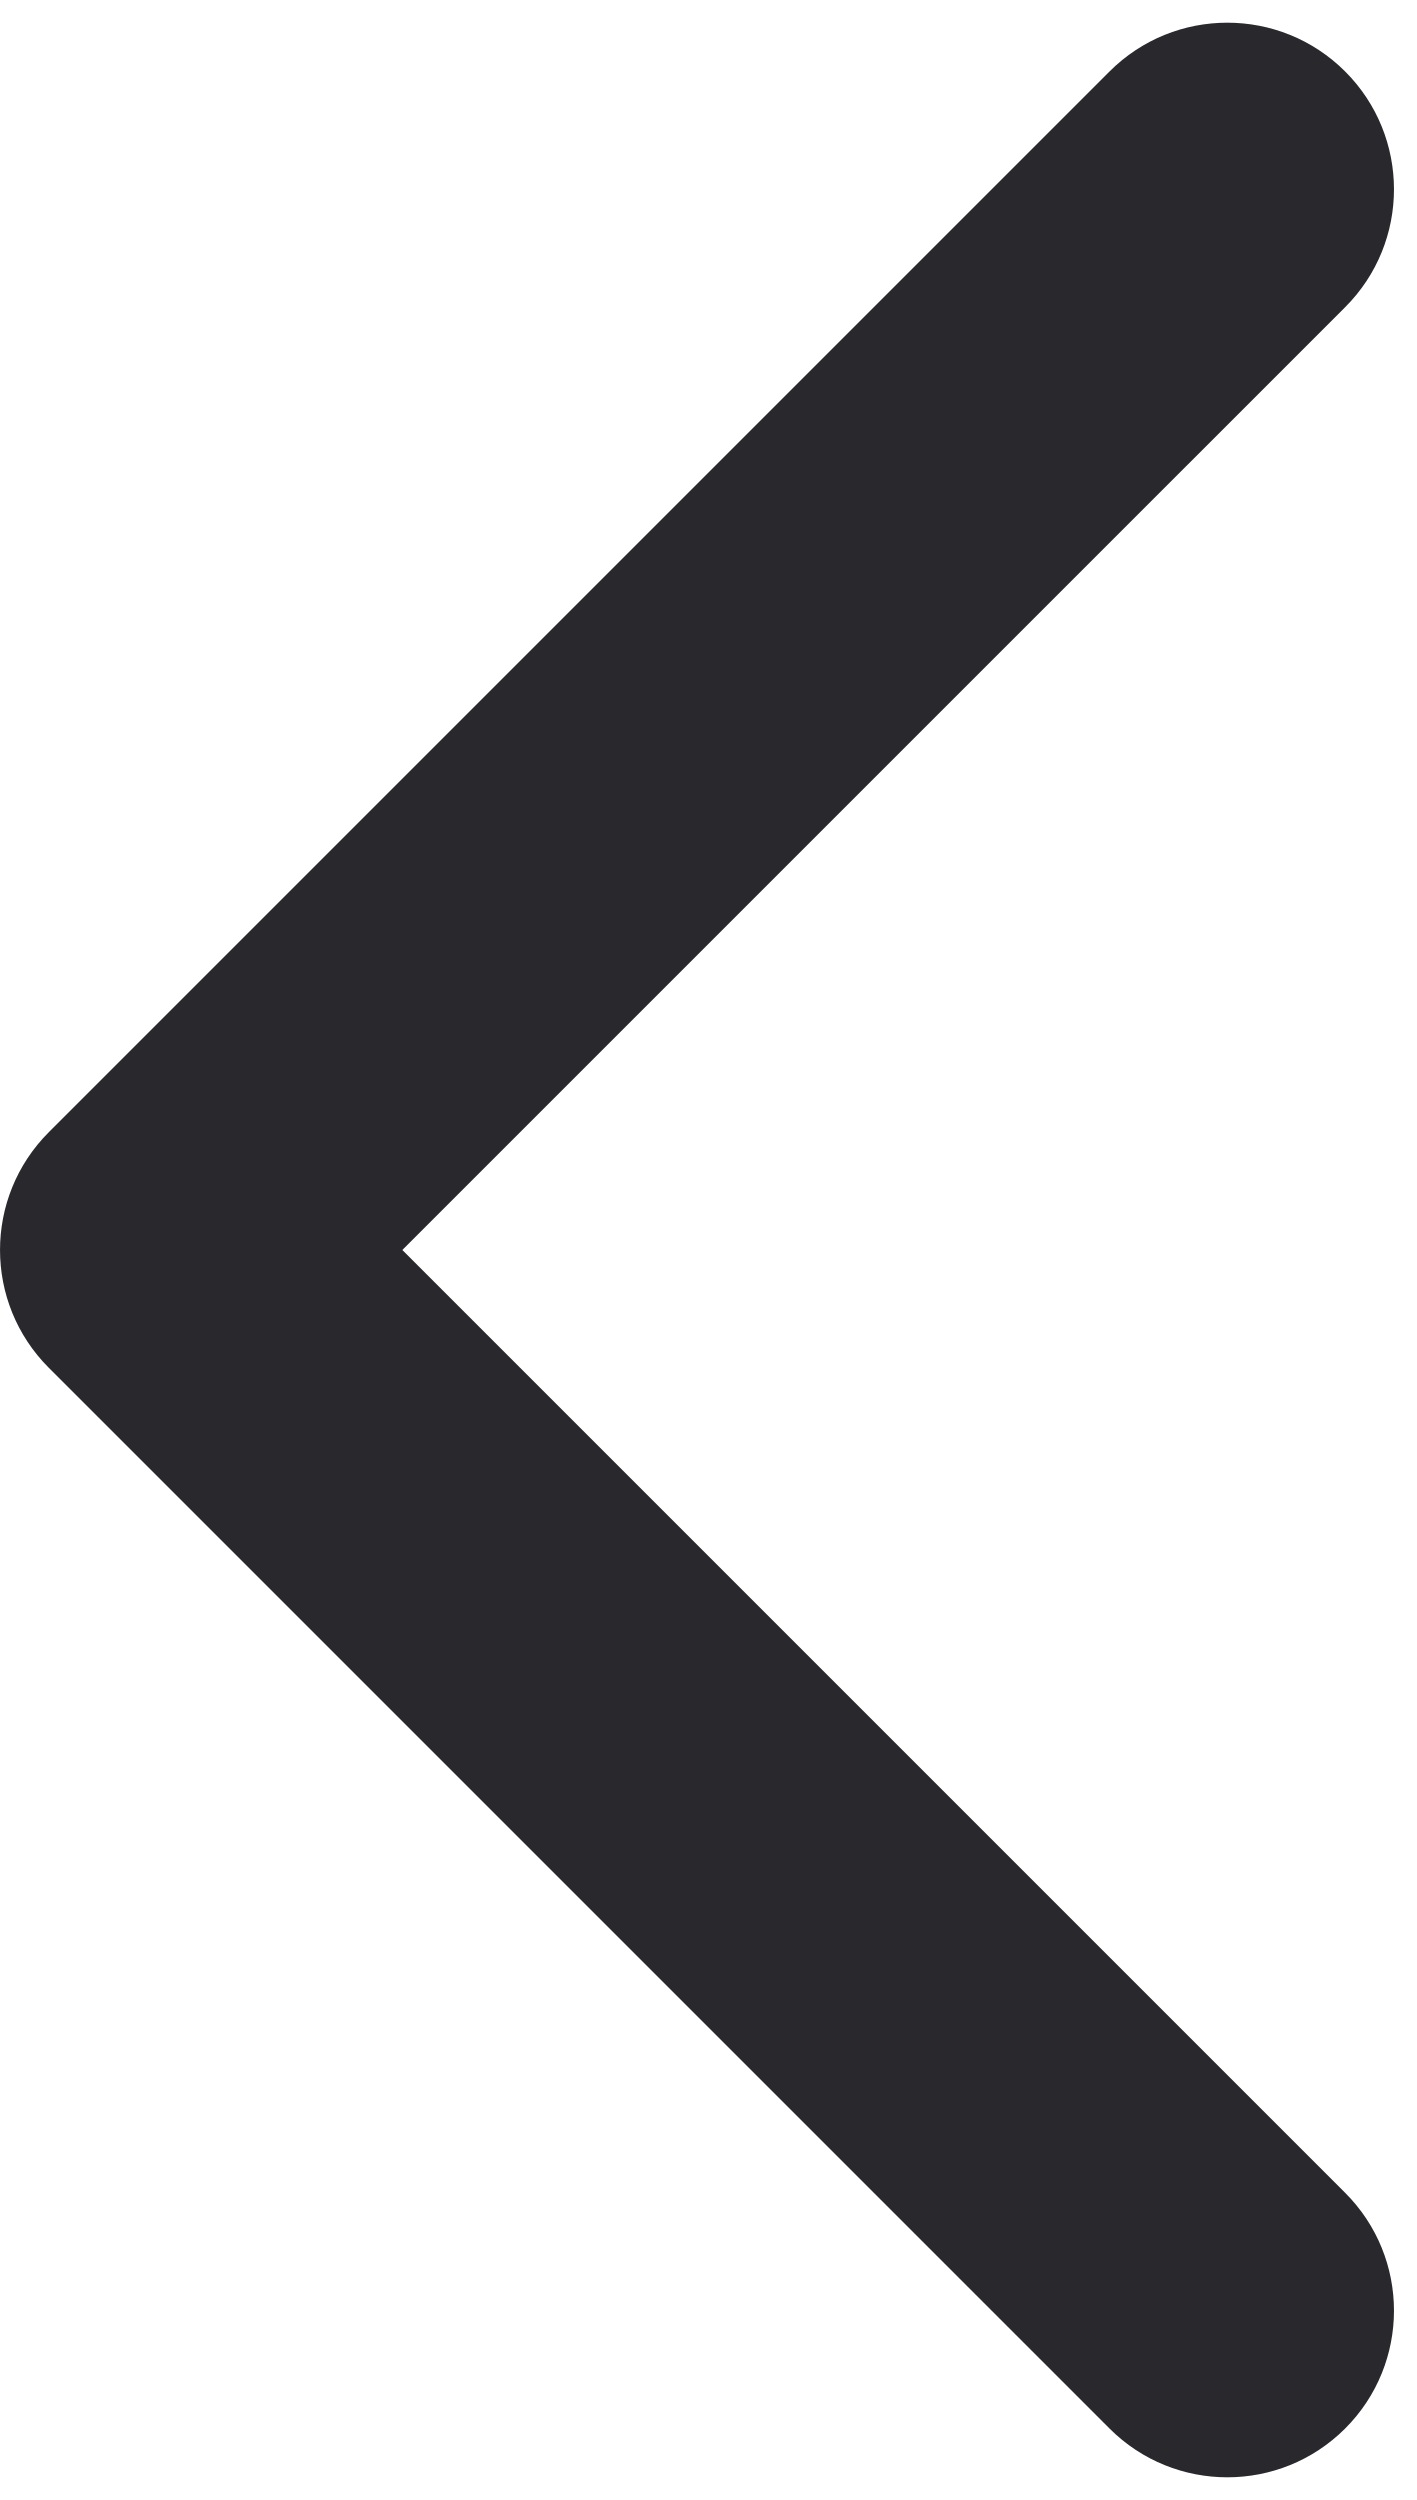
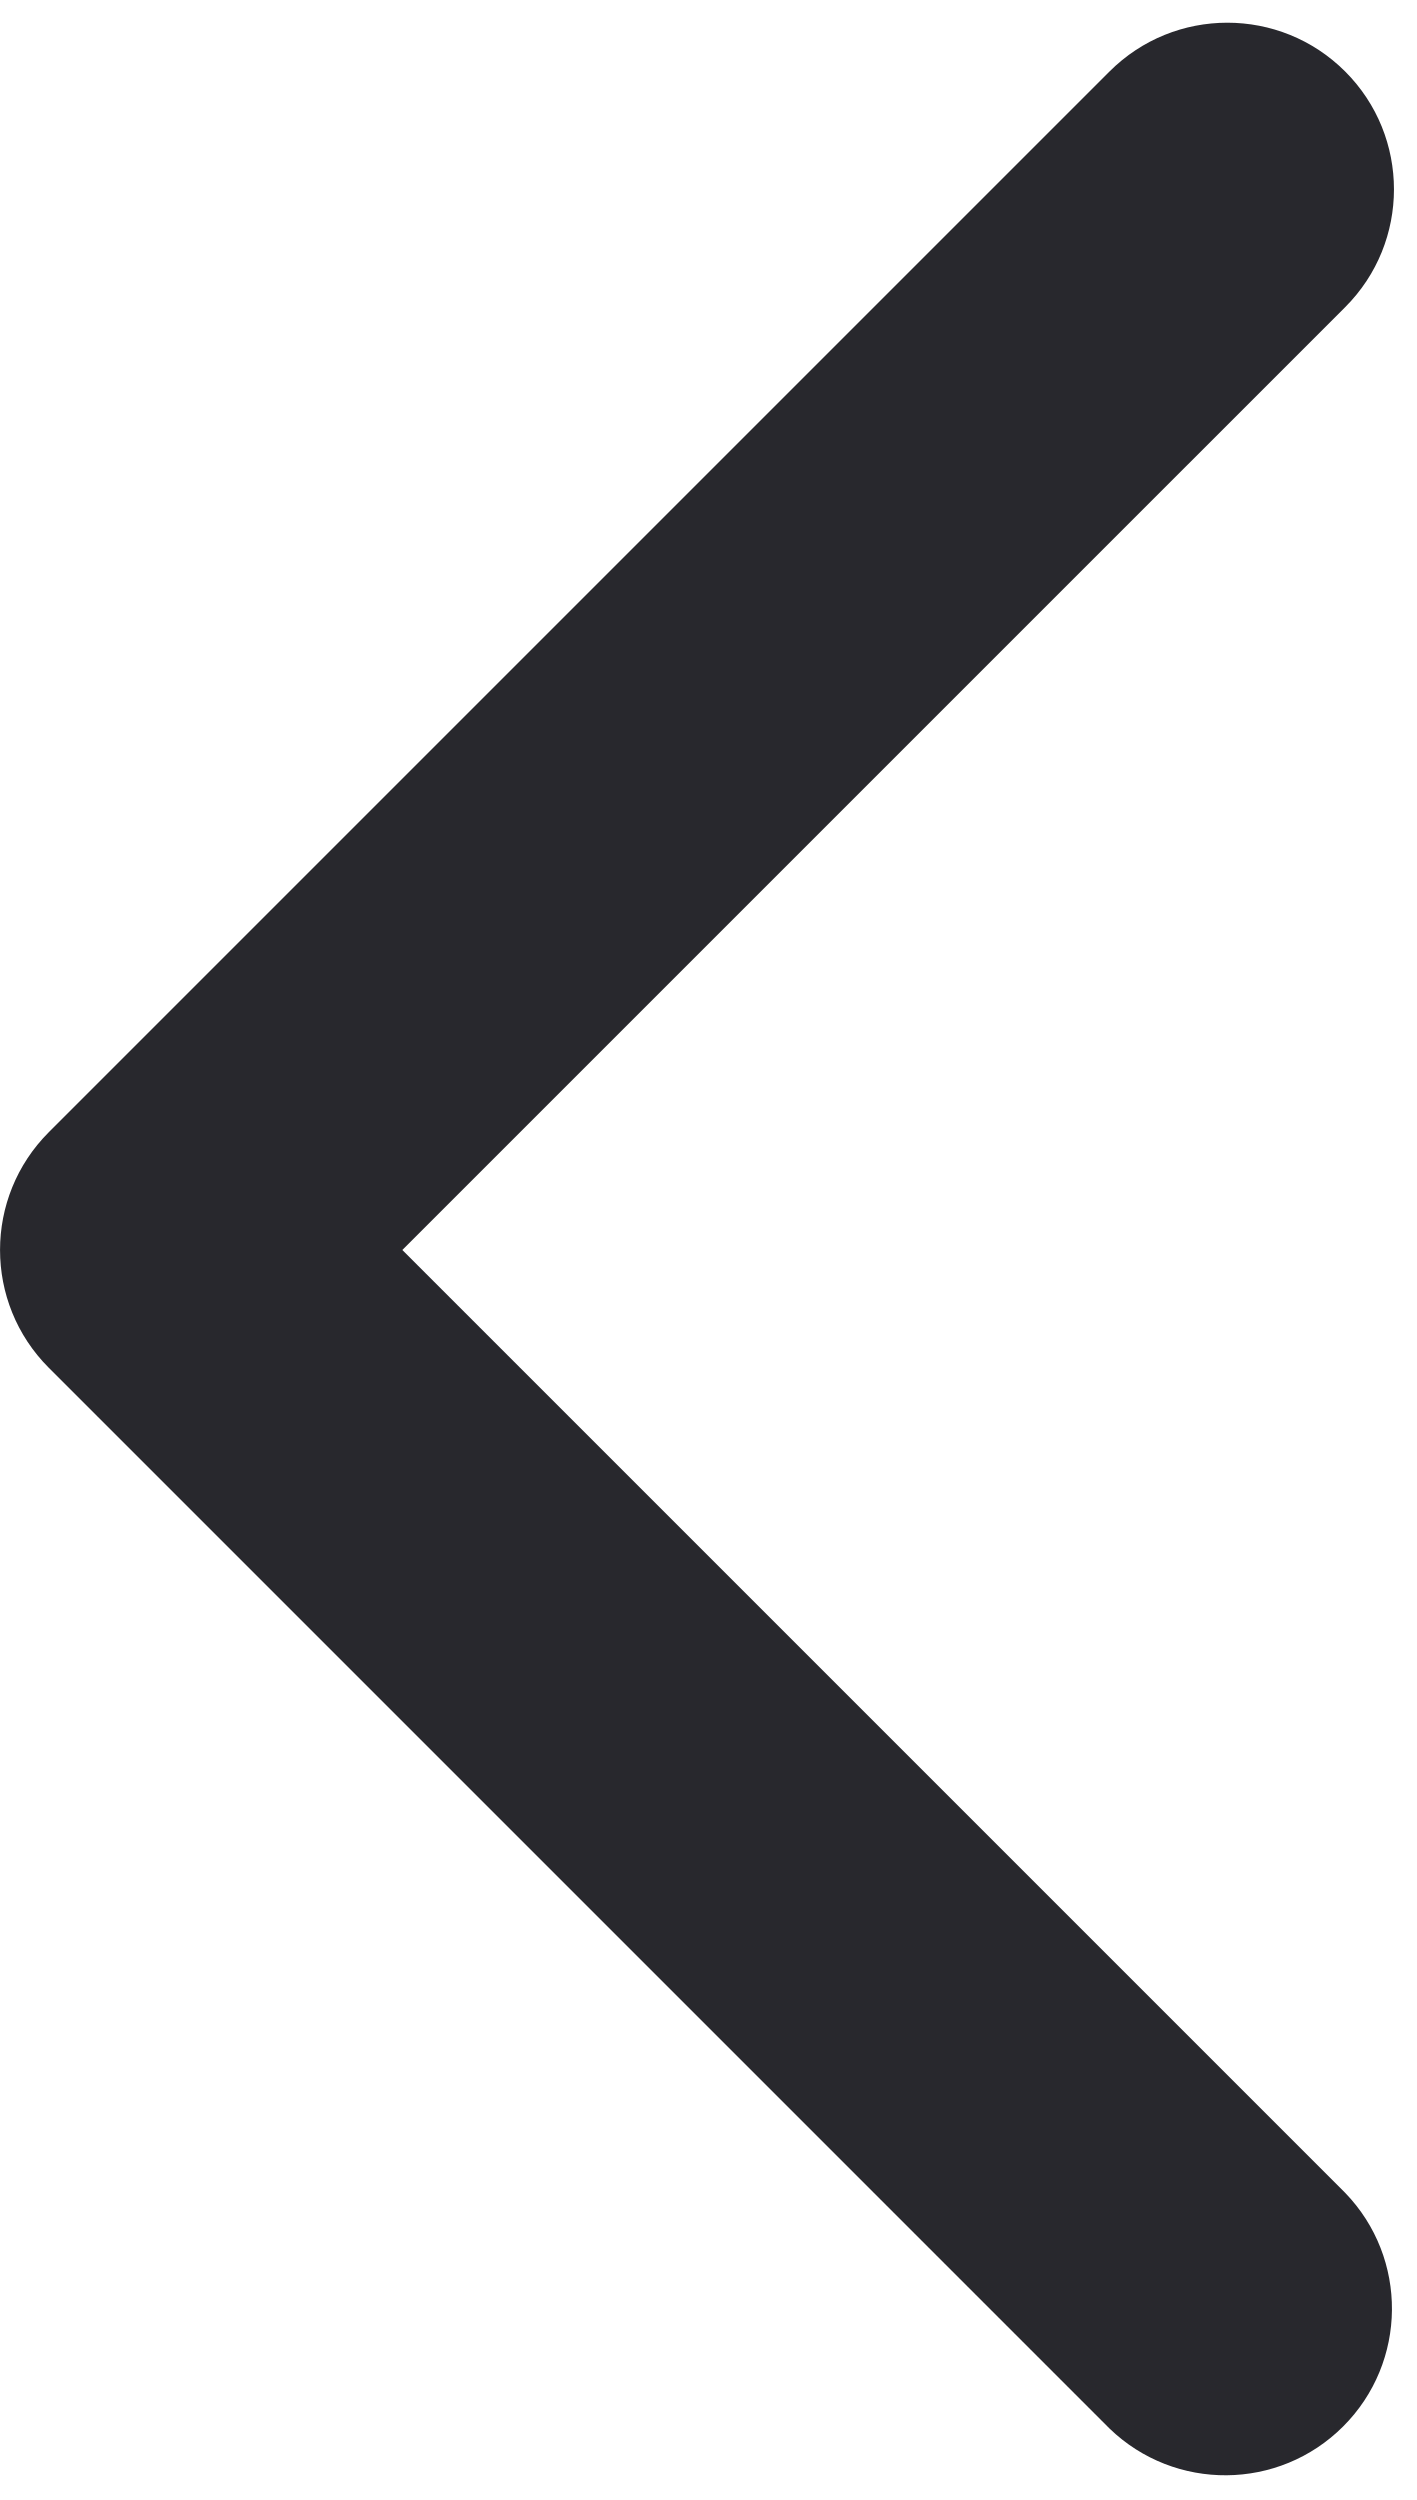
- <svg xmlns="http://www.w3.org/2000/svg" width="17" height="30" viewBox="0 0 17 30" fill="none">
-   <path d="M0.586 13.586C-0.195 14.367 -0.195 15.633 0.586 16.414L13.314 29.142C14.095 29.923 15.361 29.923 16.142 29.142C16.923 28.361 16.923 27.095 16.142 26.314L4.828 15L16.142 3.686C16.923 2.905 16.923 1.639 16.142 0.858C15.361 0.077 14.095 0.077 13.314 0.858L0.586 13.586ZM4 13L2 13L2 17L4 17L4 13Z" fill="#28282D" />
+ <svg xmlns="http://www.w3.org/2000/svg" width="17" height="30" fill="none">
+   <path d="M.586 13.586a2 2 0 0 0 0 2.828l12.728 12.728a2 2 0 0 0 2.828-2.828L4.828 15 16.142 3.686a2 2 0 0 0 0-2.828 2 2 0 0 0-2.828 0L.586 13.586zM4 13H2v4h2v-4z" fill="#28282d" />
</svg>
